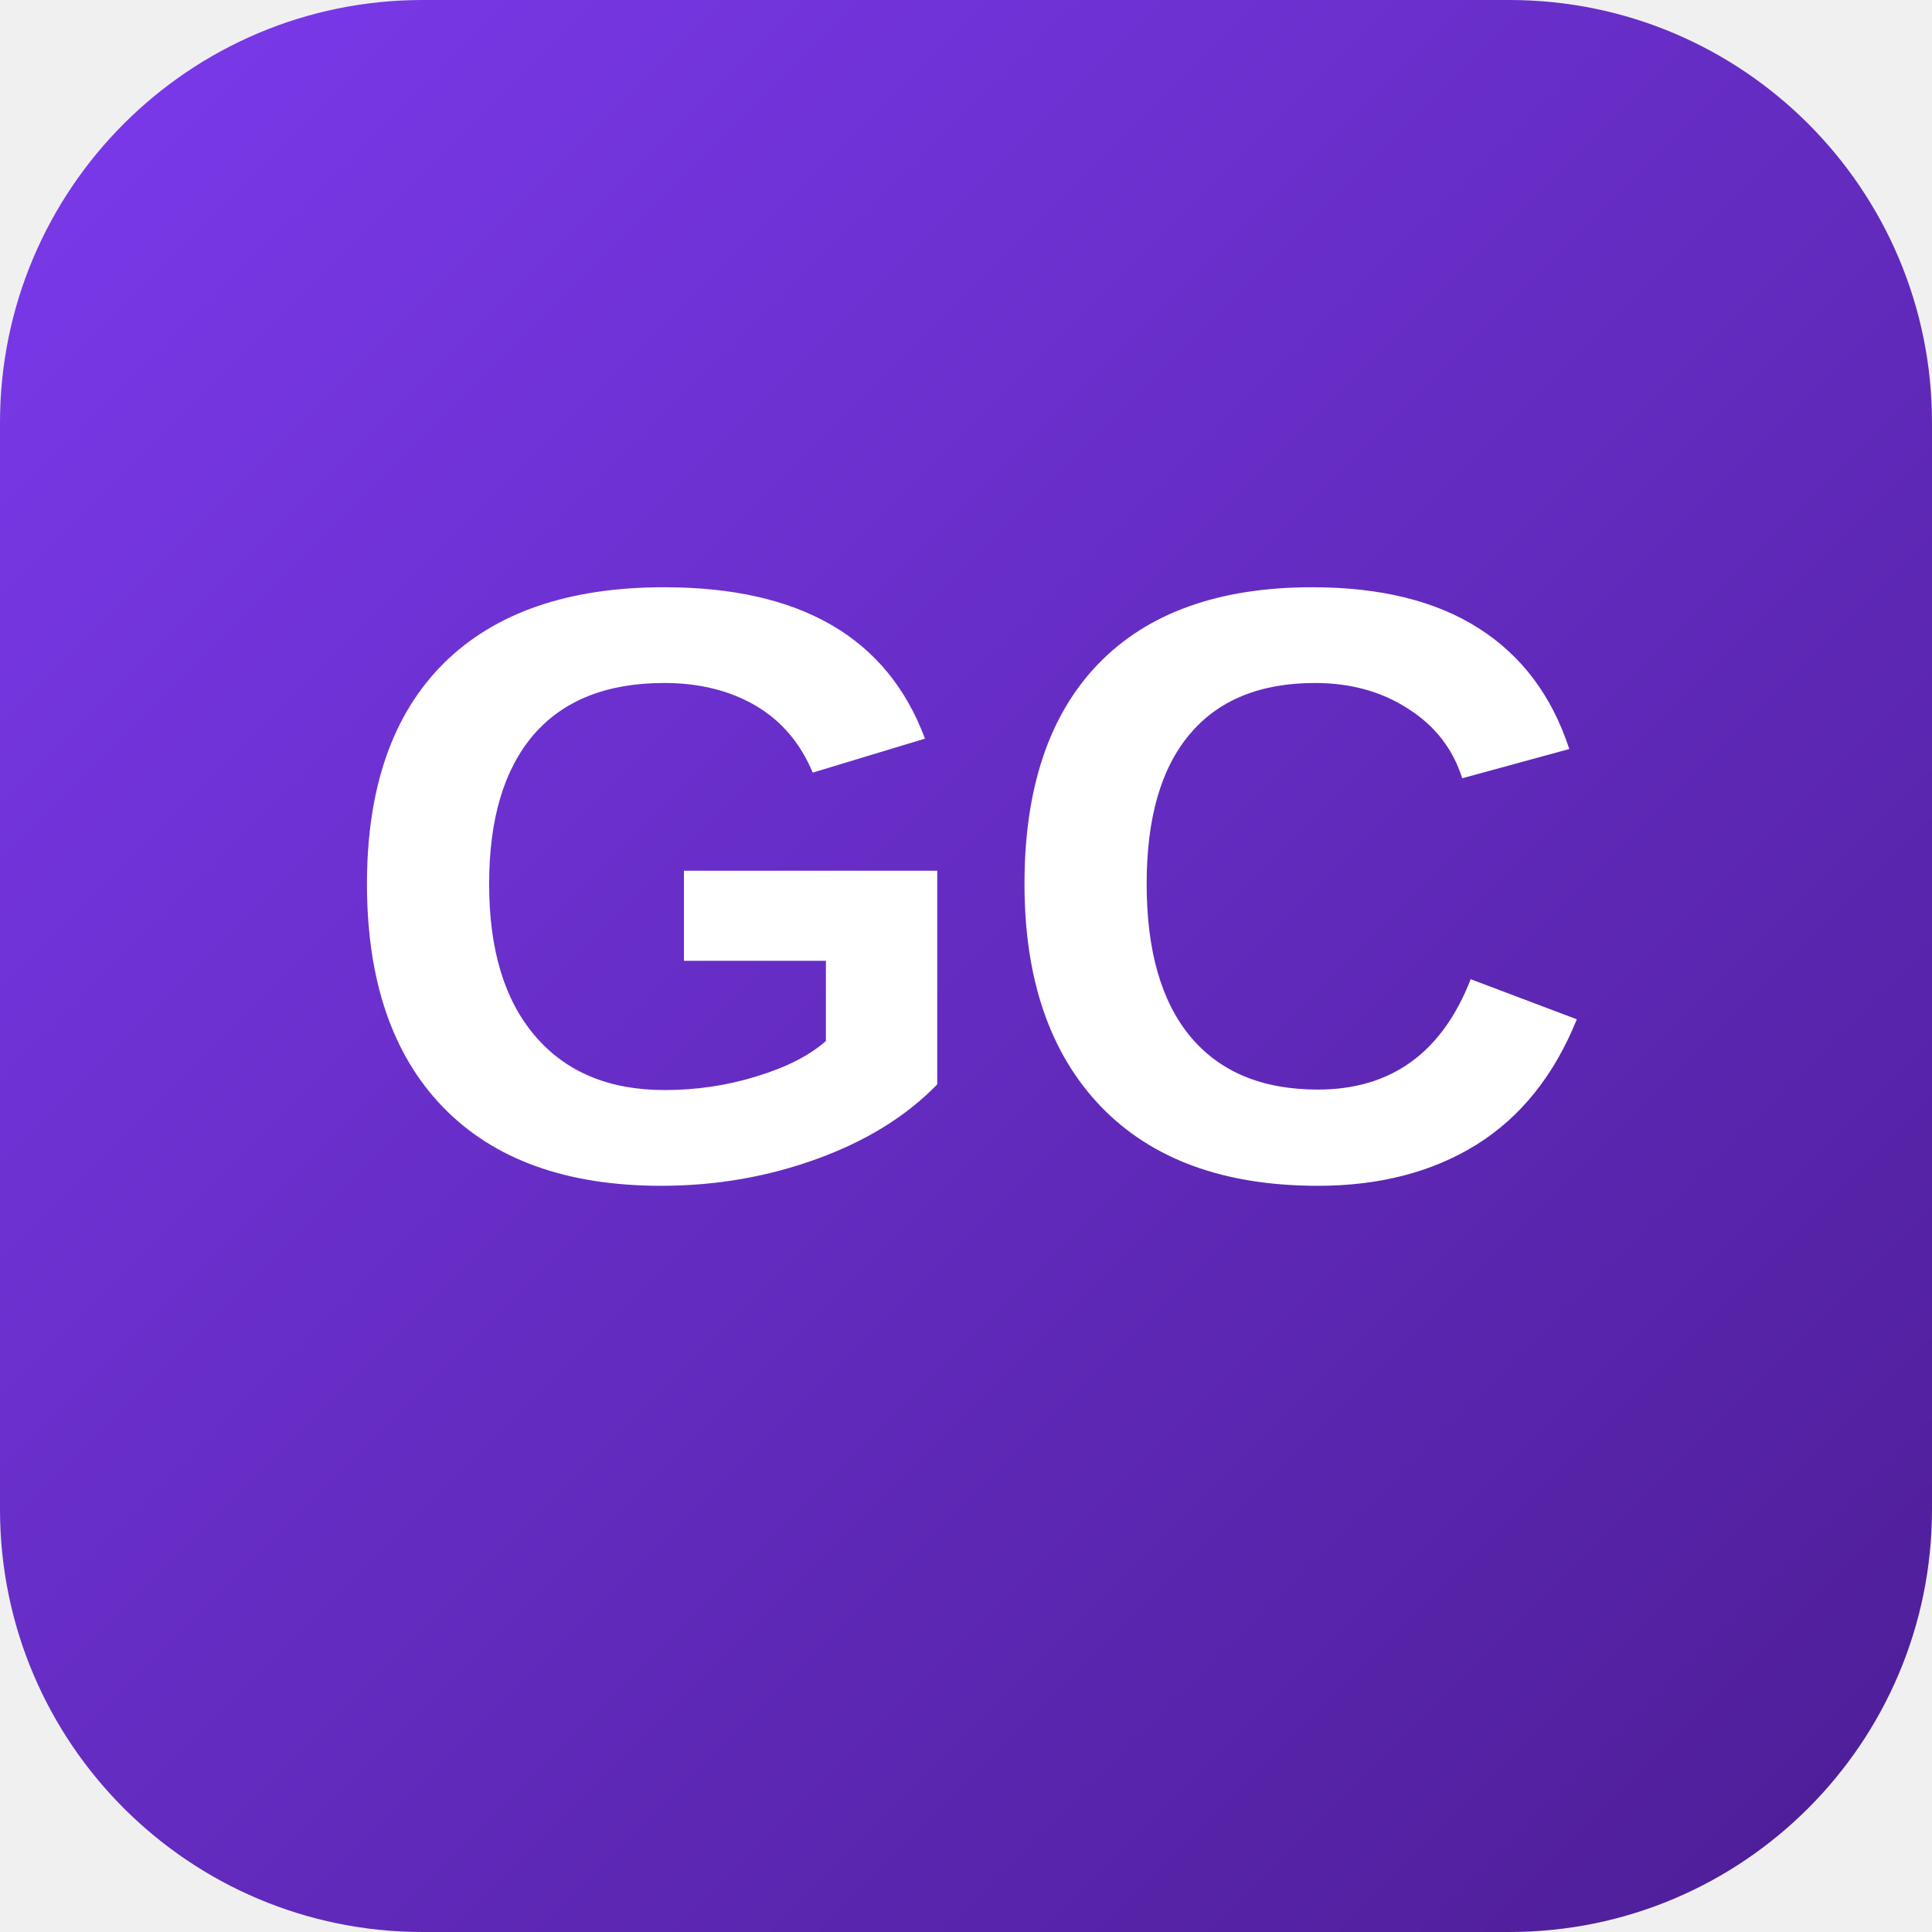
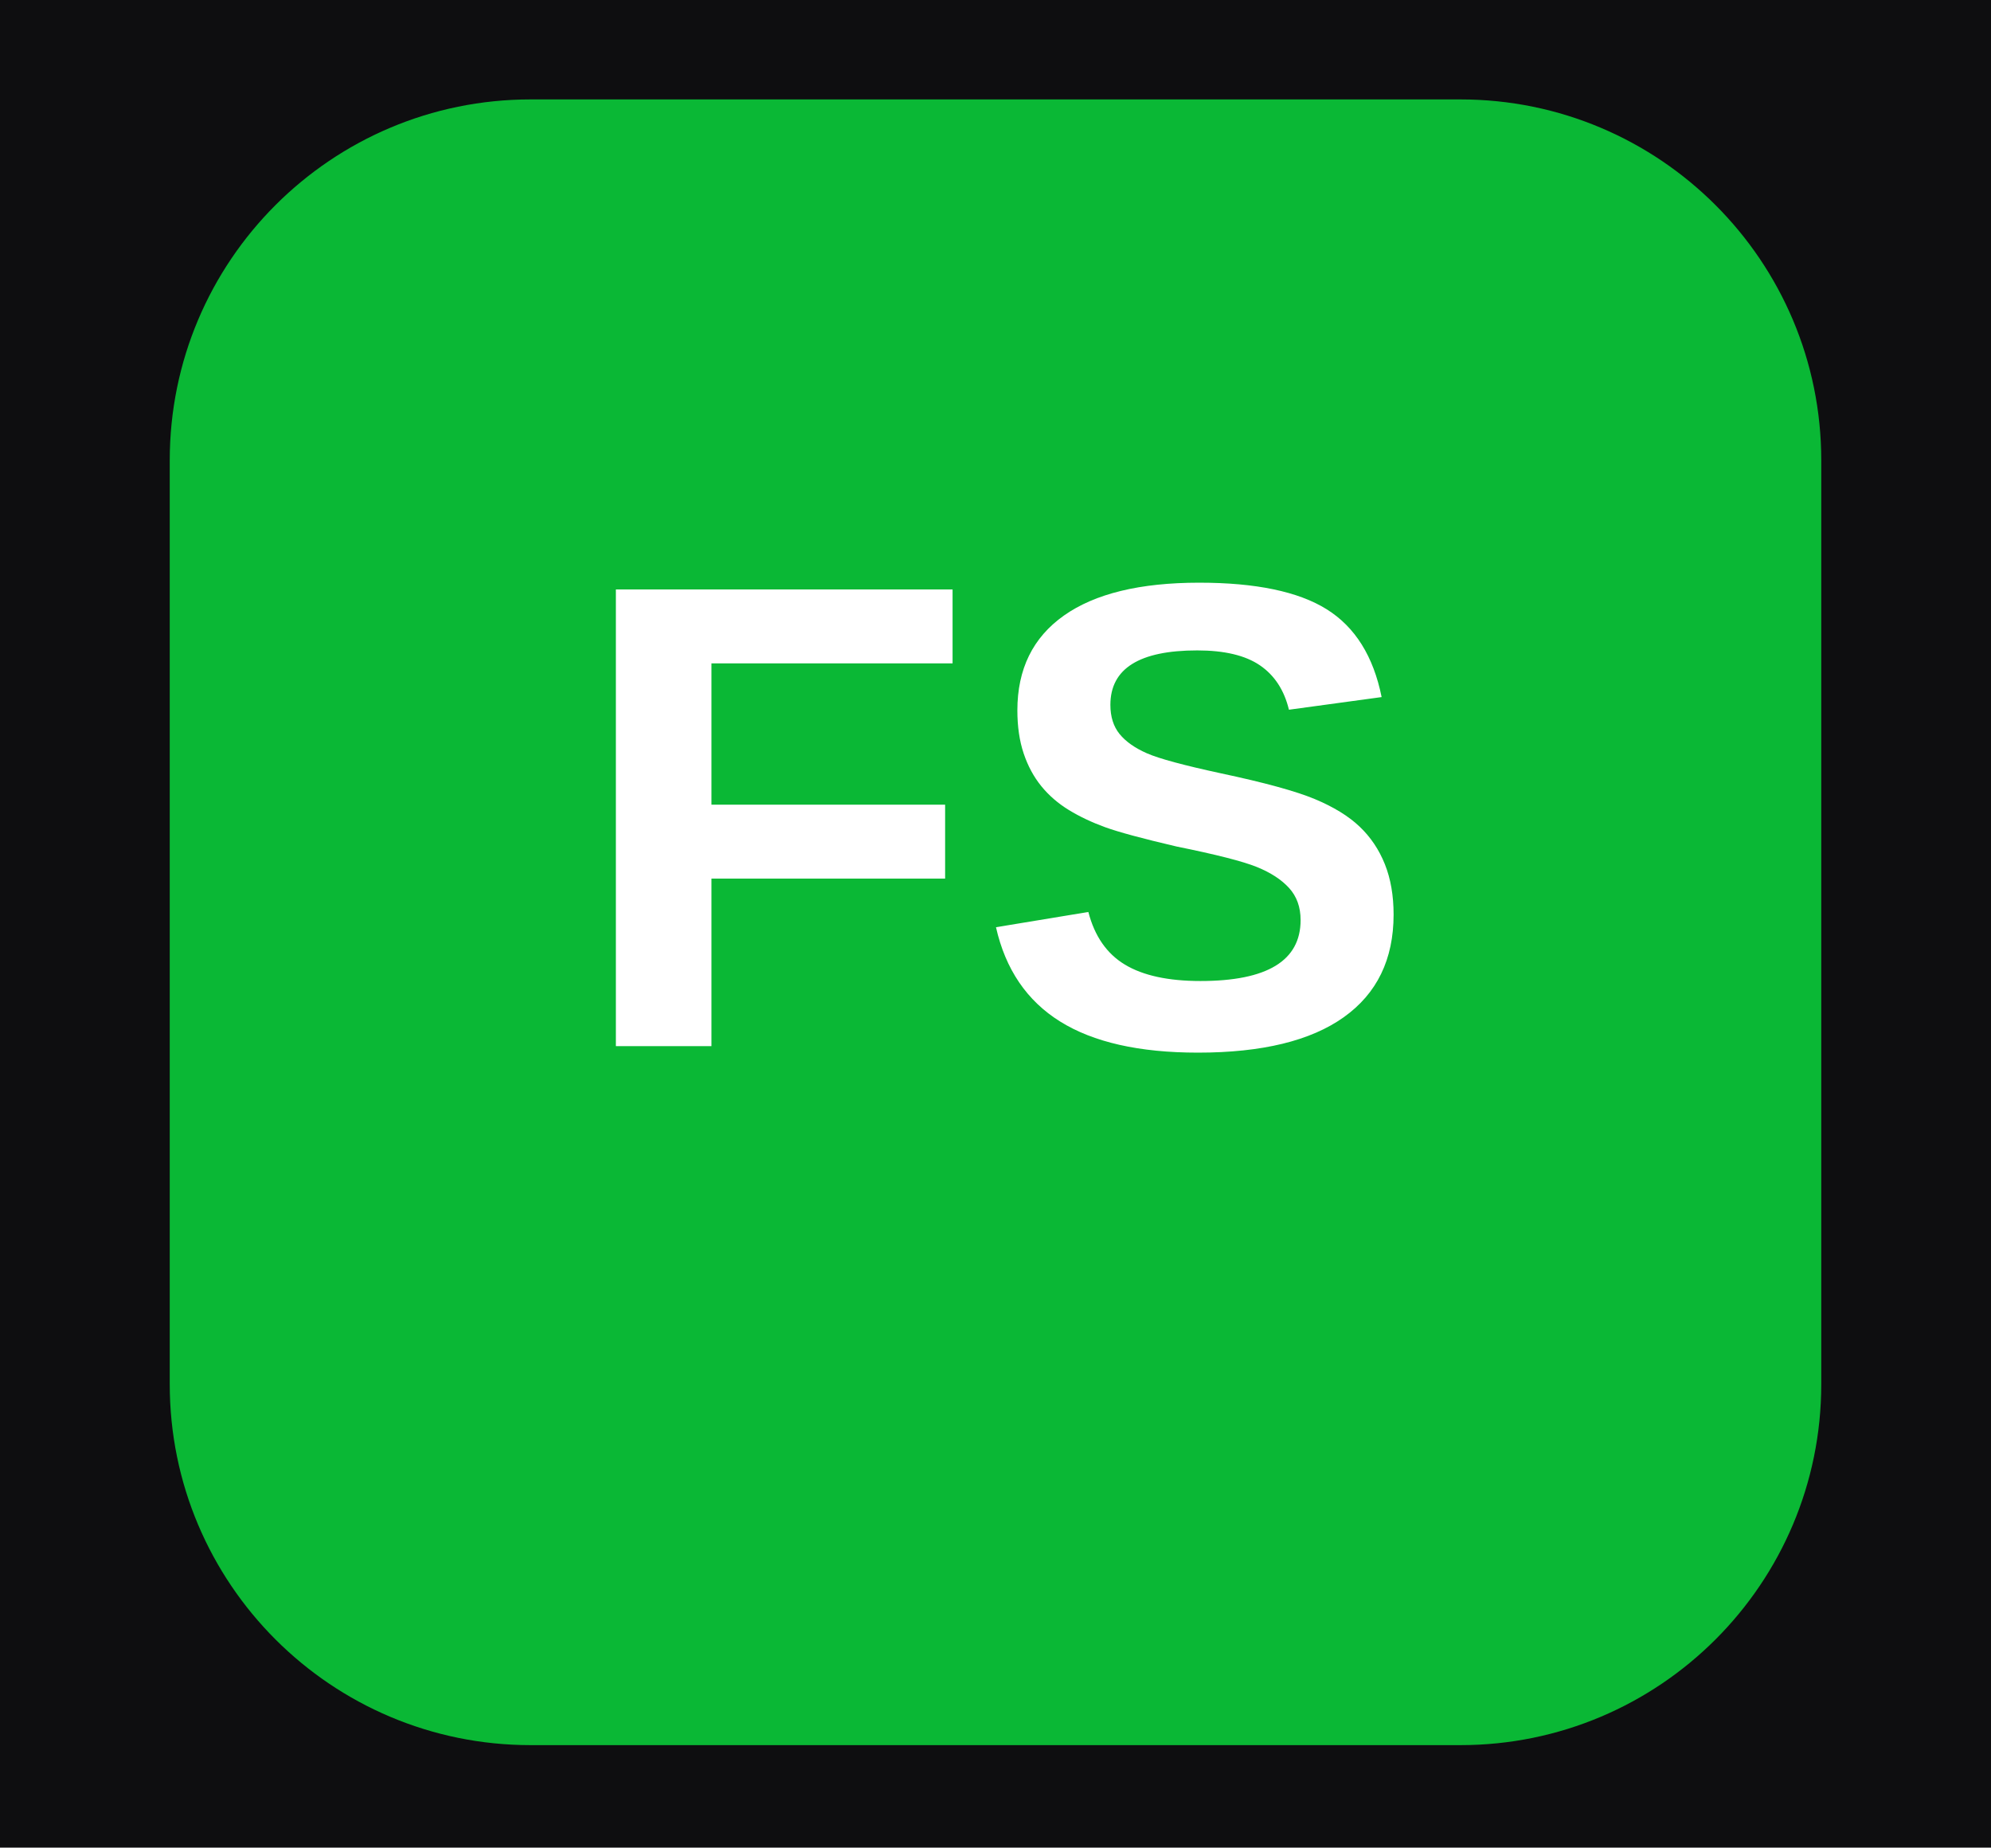
- <svg xmlns="http://www.w3.org/2000/svg" viewBox="0 0 64 64">
-   <defs>
-     <linearGradient id="bg" x1="0%" y1="0%" x2="100%" y2="100%">
-       <stop offset="0%" stop-color="#7c3aed" />
-       <stop offset="100%" stop-color="#4c1d95" />
-     </linearGradient>
-   </defs>
-   <rect width="64" height="64" rx="14" fill="url(#bg)" />
-   <text x="32" y="39" text-anchor="middle" font-size="28" font-family="Segoe UI, Arial, sans-serif" font-weight="700" fill="#ffffff">
-     GC
-   </text>
+ <svg xmlns="http://www.w3.org/2000/svg" width="1302" height="1208" viewBox="0 0 1302 1208">
+   <rect width="1302" height="1208" fill="rgb(14,14,16)" />
+   <rect x="111" y="65" width="1080" height="1076" rx="236" ry="236" fill="rgb(10,184,53)" />
+   <text x="651.0" y="684.0" text-anchor="middle" font-family="Arial, Helvetica, sans-serif" font-size="434" font-weight="700" fill="white">FS</text>
</svg>
